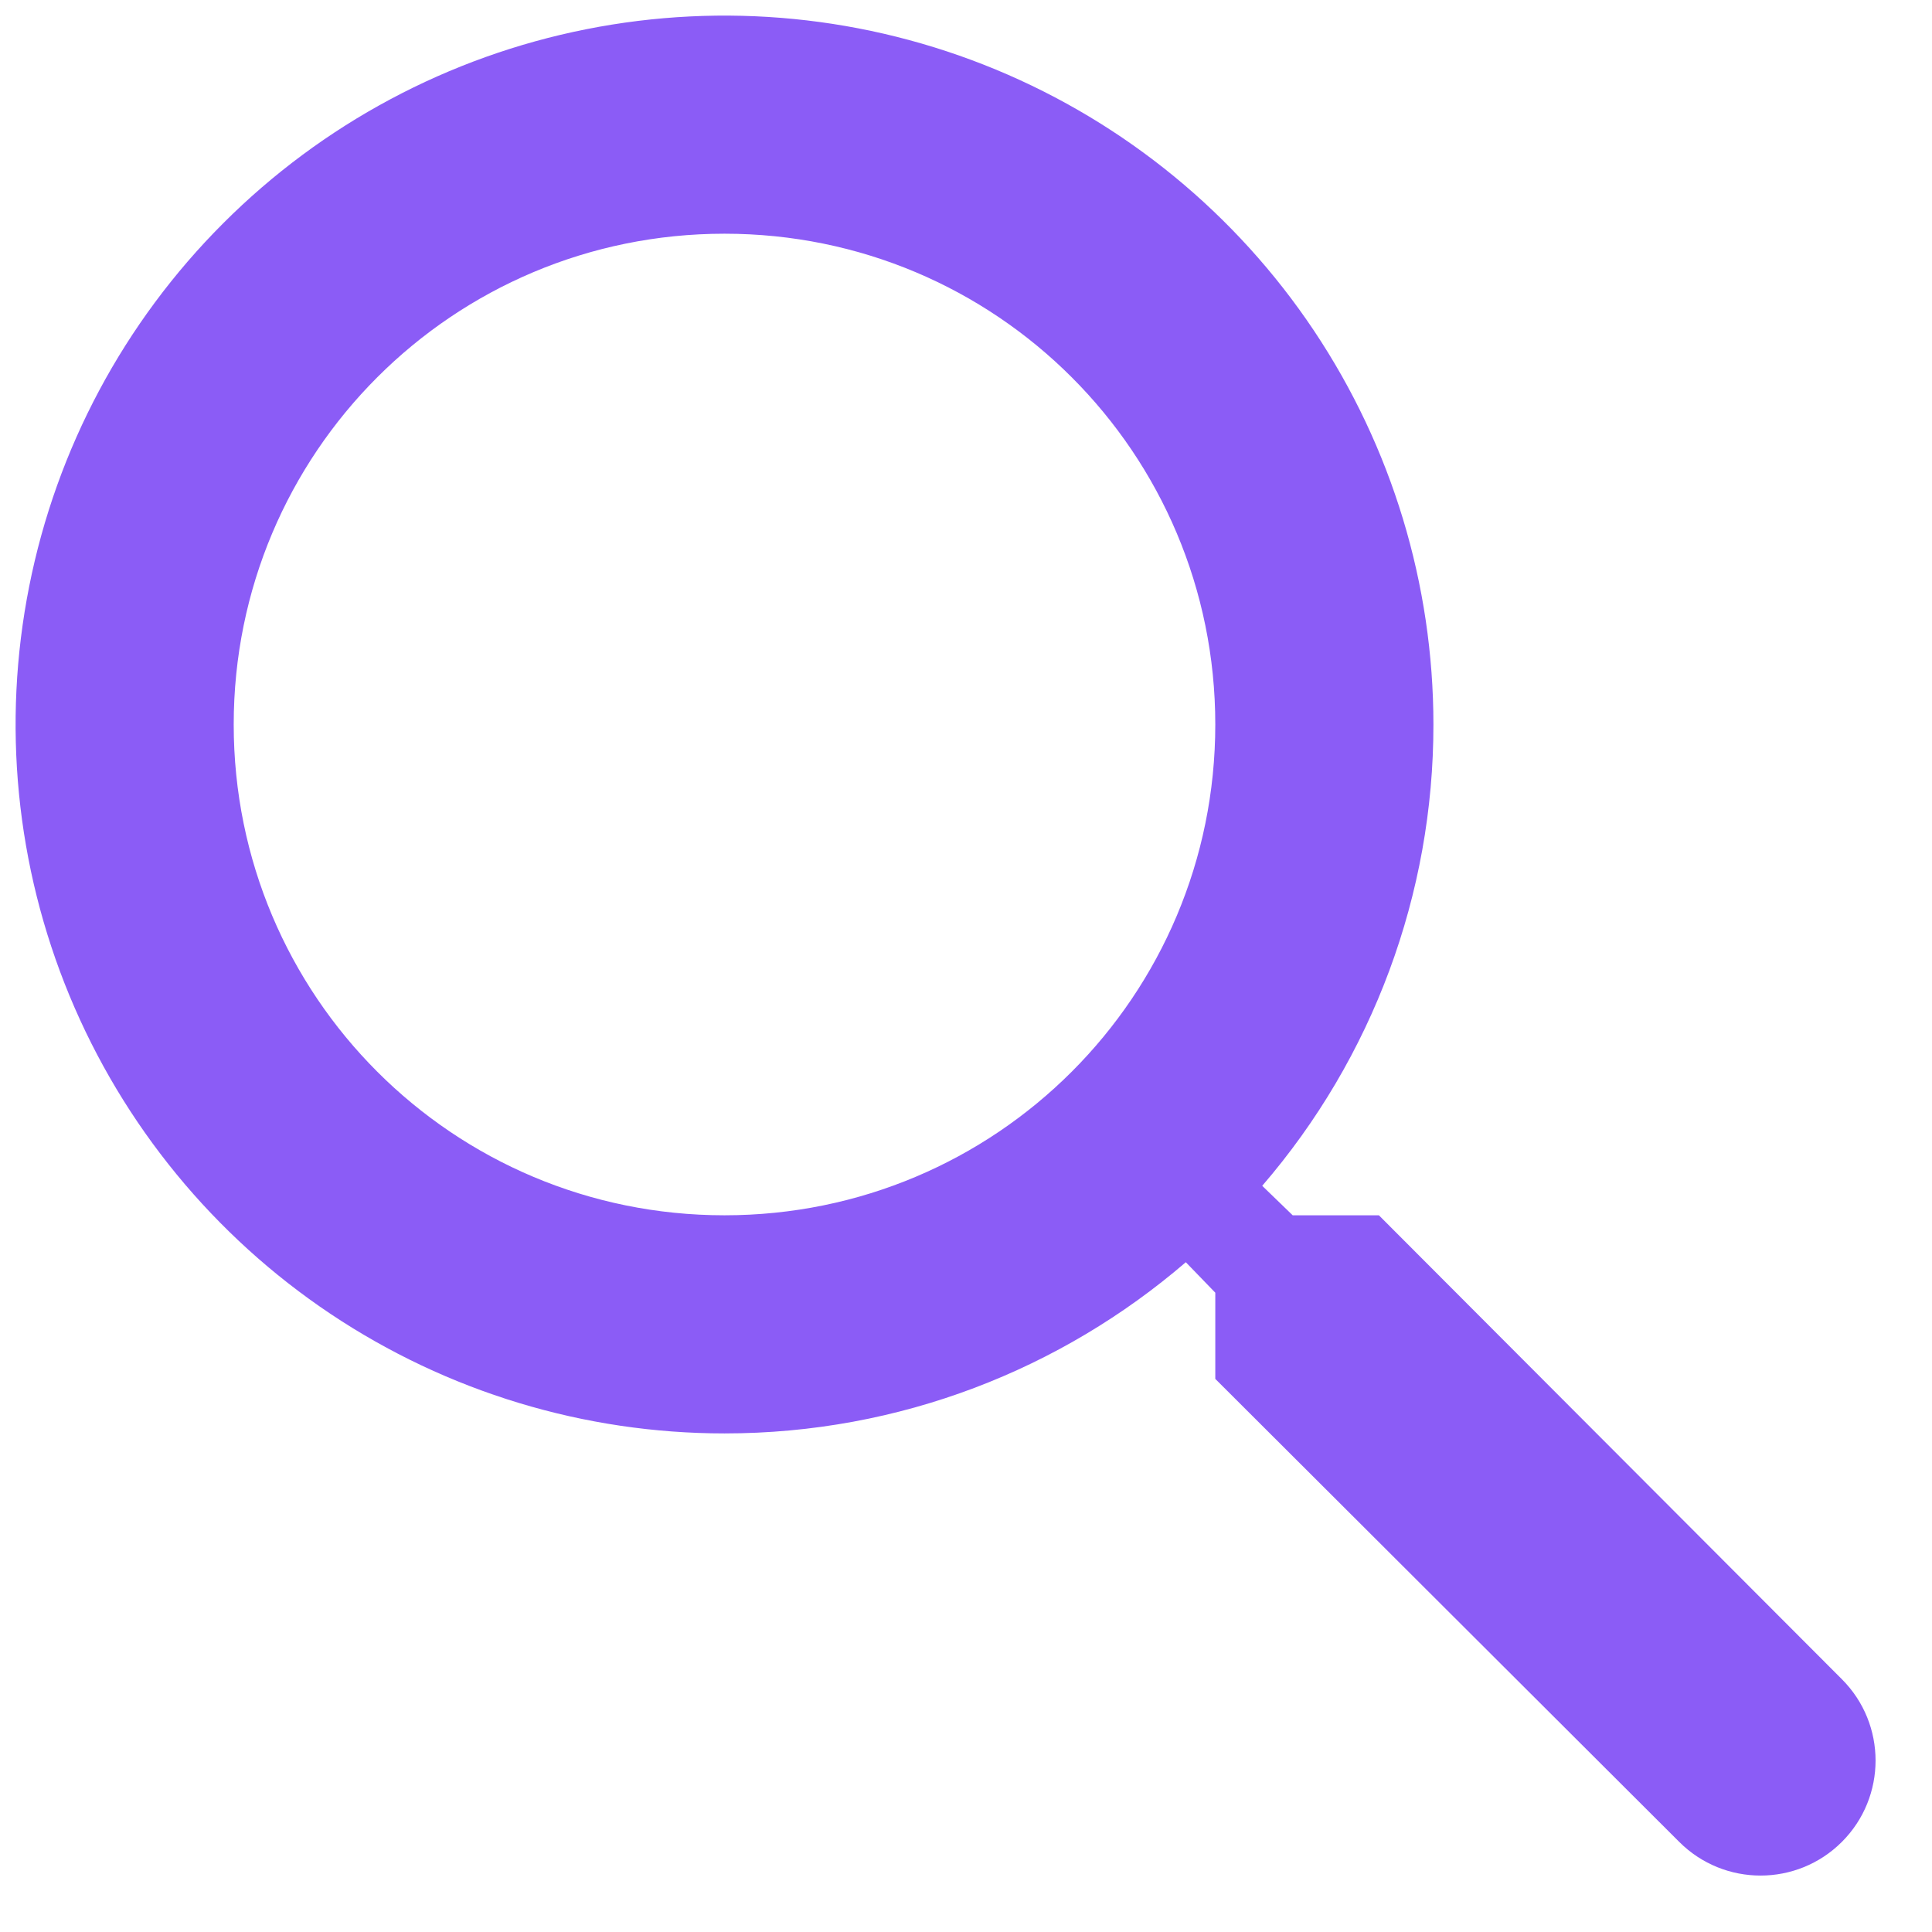
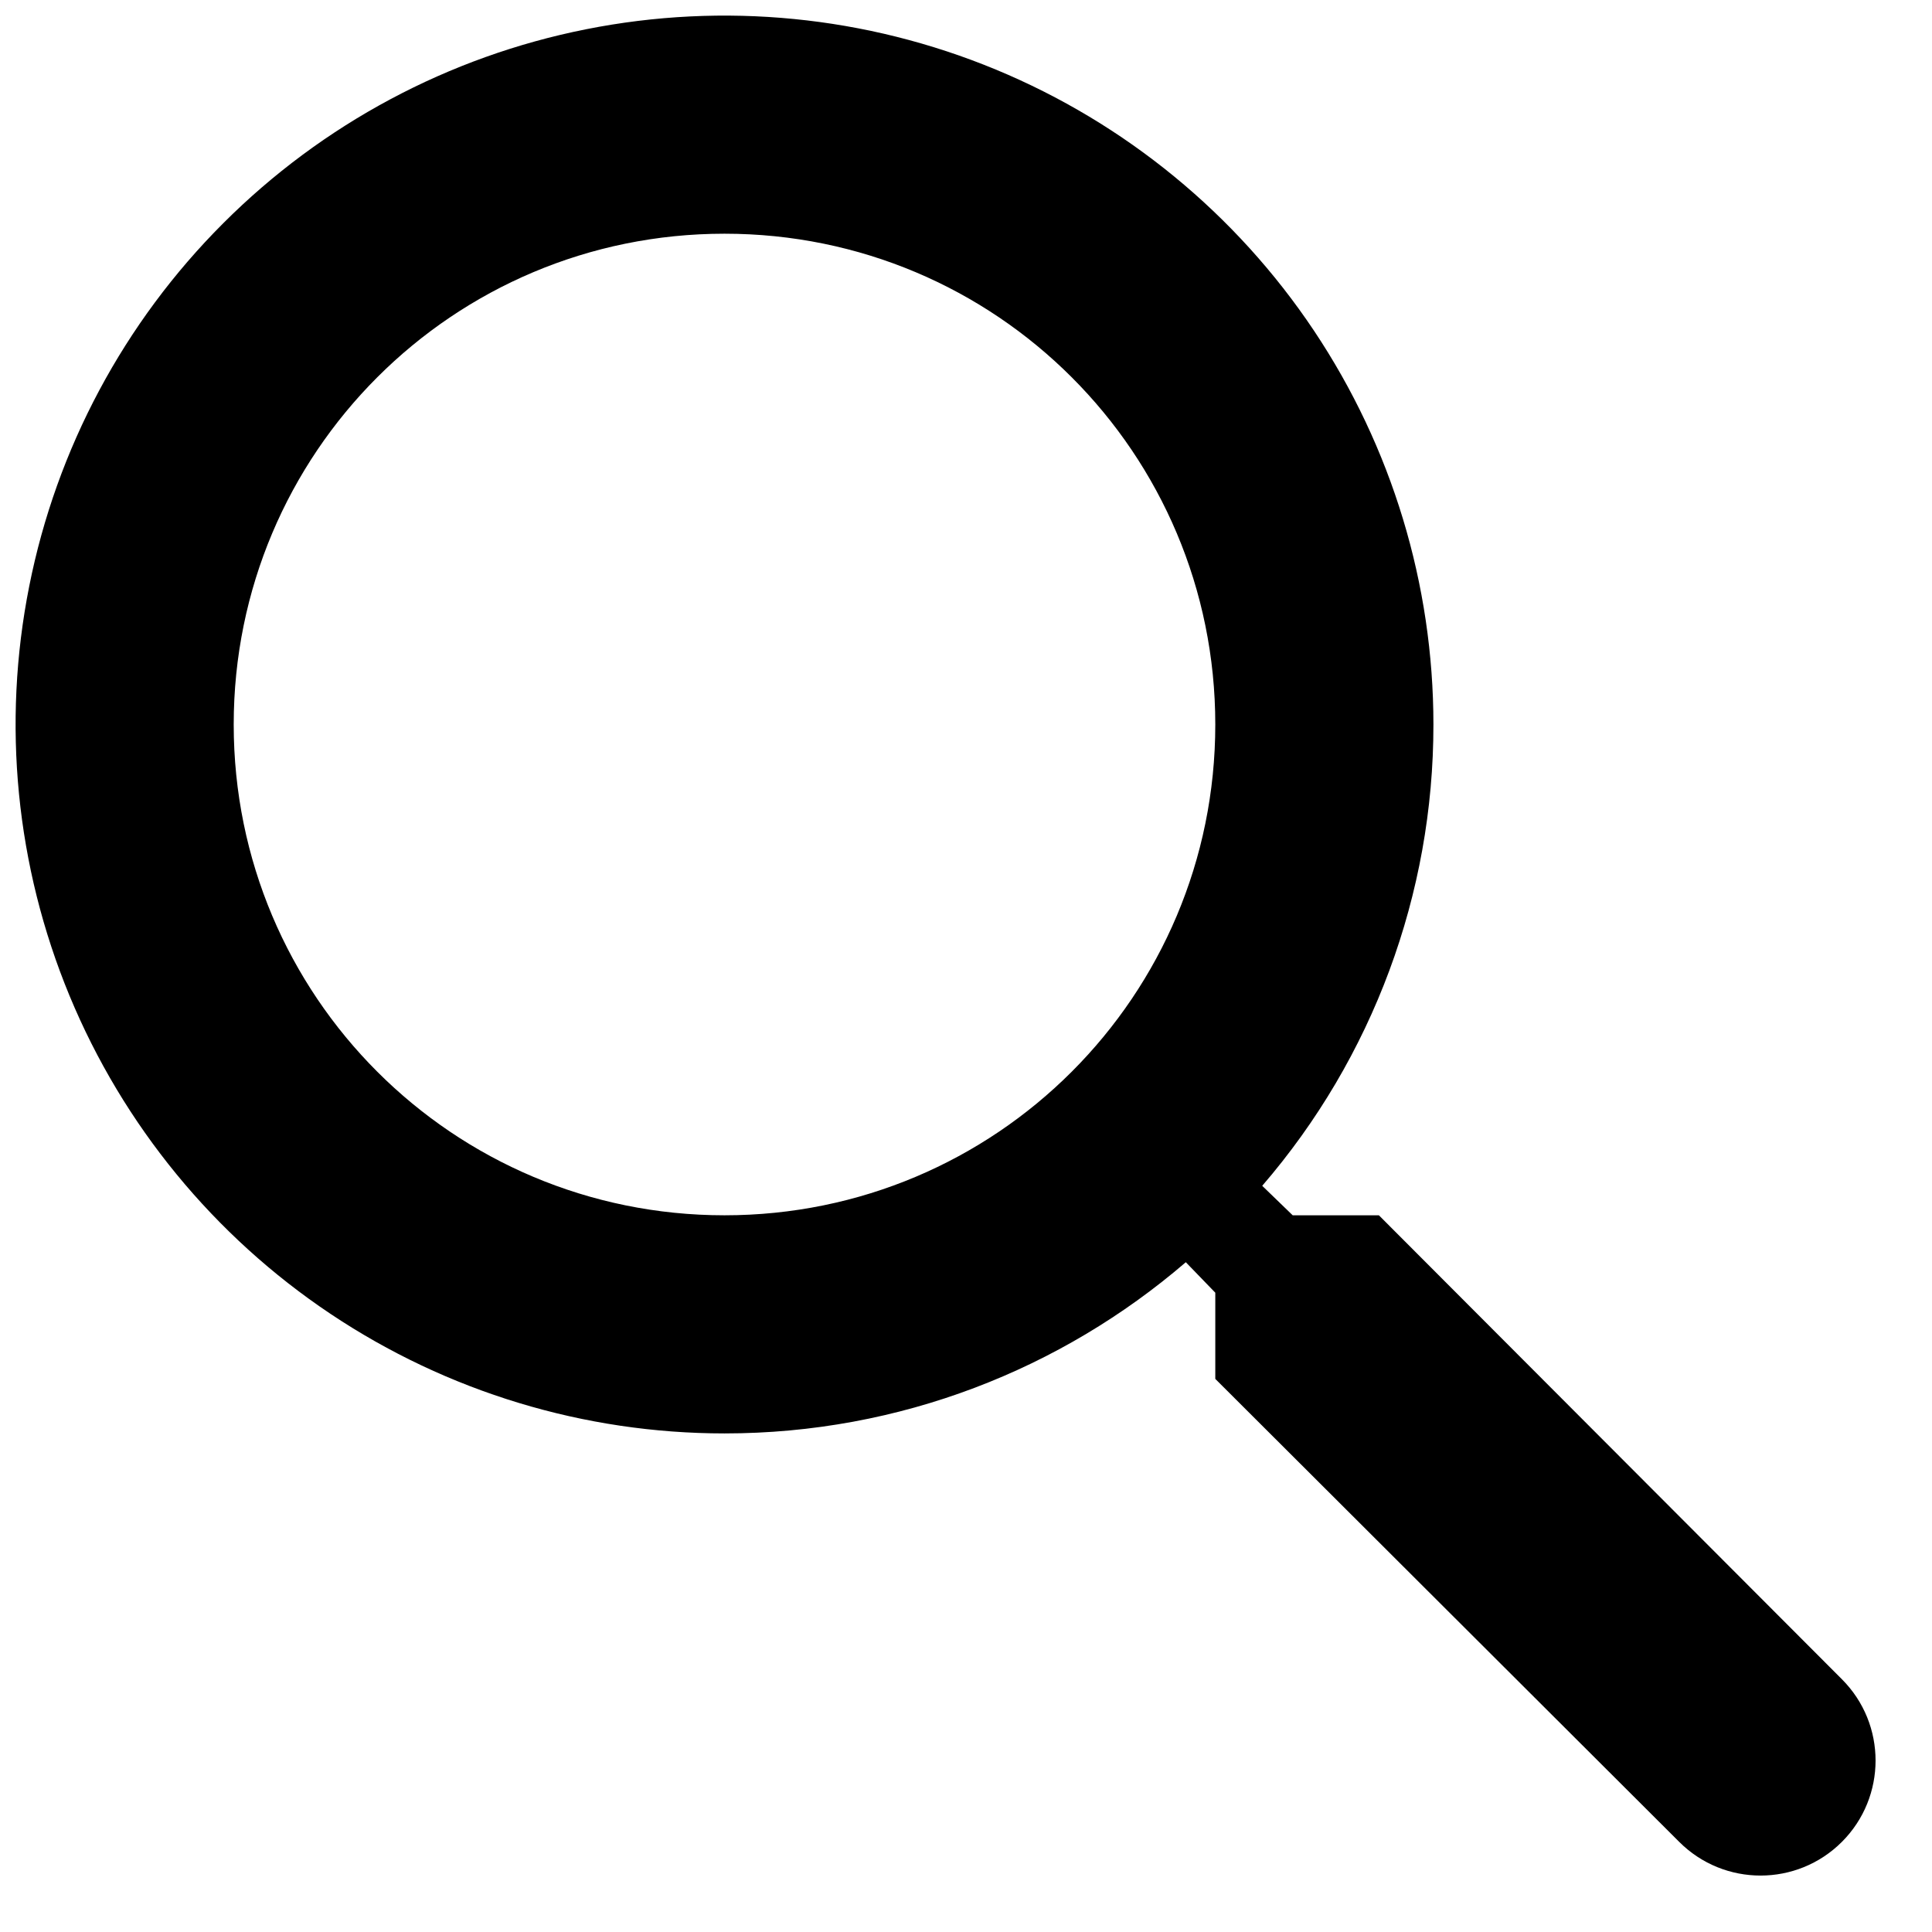
- <svg xmlns="http://www.w3.org/2000/svg" width="31" height="31" viewBox="0 0 31 31" fill="none">
-   <path d="M22.125 19.5H20.742L20.253 19.027C22.027 16.97 23.002 14.342 23 11.625C23 9.375 22.333 7.176 21.083 5.305C19.833 3.435 18.056 1.977 15.978 1.116C13.899 0.255 11.612 0.03 9.406 0.469C7.199 0.907 5.172 1.991 3.582 3.582C1.991 5.172 0.907 7.199 0.469 9.406C0.03 11.612 0.255 13.899 1.116 15.978C1.977 18.056 3.435 19.833 5.305 21.083C7.176 22.333 9.375 23 11.625 23C14.443 23 17.032 21.968 19.027 20.253L19.5 20.742V22.125L26.945 29.555C27.666 30.275 28.834 30.274 29.554 29.554C30.274 28.834 30.275 27.666 29.555 26.945L22.125 19.5ZM11.625 19.5C7.268 19.5 3.75 15.982 3.75 11.625C3.75 7.268 7.268 3.75 11.625 3.75C15.982 3.75 19.5 7.268 19.5 11.625C19.5 15.982 15.982 19.5 11.625 19.5Z" fill="#8B5CF6" />
+ <svg xmlns="http://www.w3.org/2000/svg" viewBox="0 0 31 31" fill="none">
+   <path d="M22.125 19.5H20.742L20.253 19.027C22.027 16.97 23.002 14.342 23 11.625C23 9.375 22.333 7.176 21.083 5.305C19.833 3.435 18.056 1.977 15.978 1.116C13.899 0.255 11.612 0.03 9.406 0.469C7.199 0.907 5.172 1.991 3.582 3.582C1.991 5.172 0.907 7.199 0.469 9.406C0.03 11.612 0.255 13.899 1.116 15.978C1.977 18.056 3.435 19.833 5.305 21.083C7.176 22.333 9.375 23 11.625 23C14.443 23 17.032 21.968 19.027 20.253L19.5 20.742V22.125L26.945 29.555C27.666 30.275 28.834 30.274 29.554 29.554C30.274 28.834 30.275 27.666 29.555 26.945L22.125 19.5ZM11.625 19.5C7.268 19.5 3.75 15.982 3.75 11.625C3.75 7.268 7.268 3.75 11.625 3.75C15.982 3.75 19.5 7.268 19.5 11.625C19.5 15.982 15.982 19.5 11.625 19.5Z" fill="currentColor" />
</svg>
